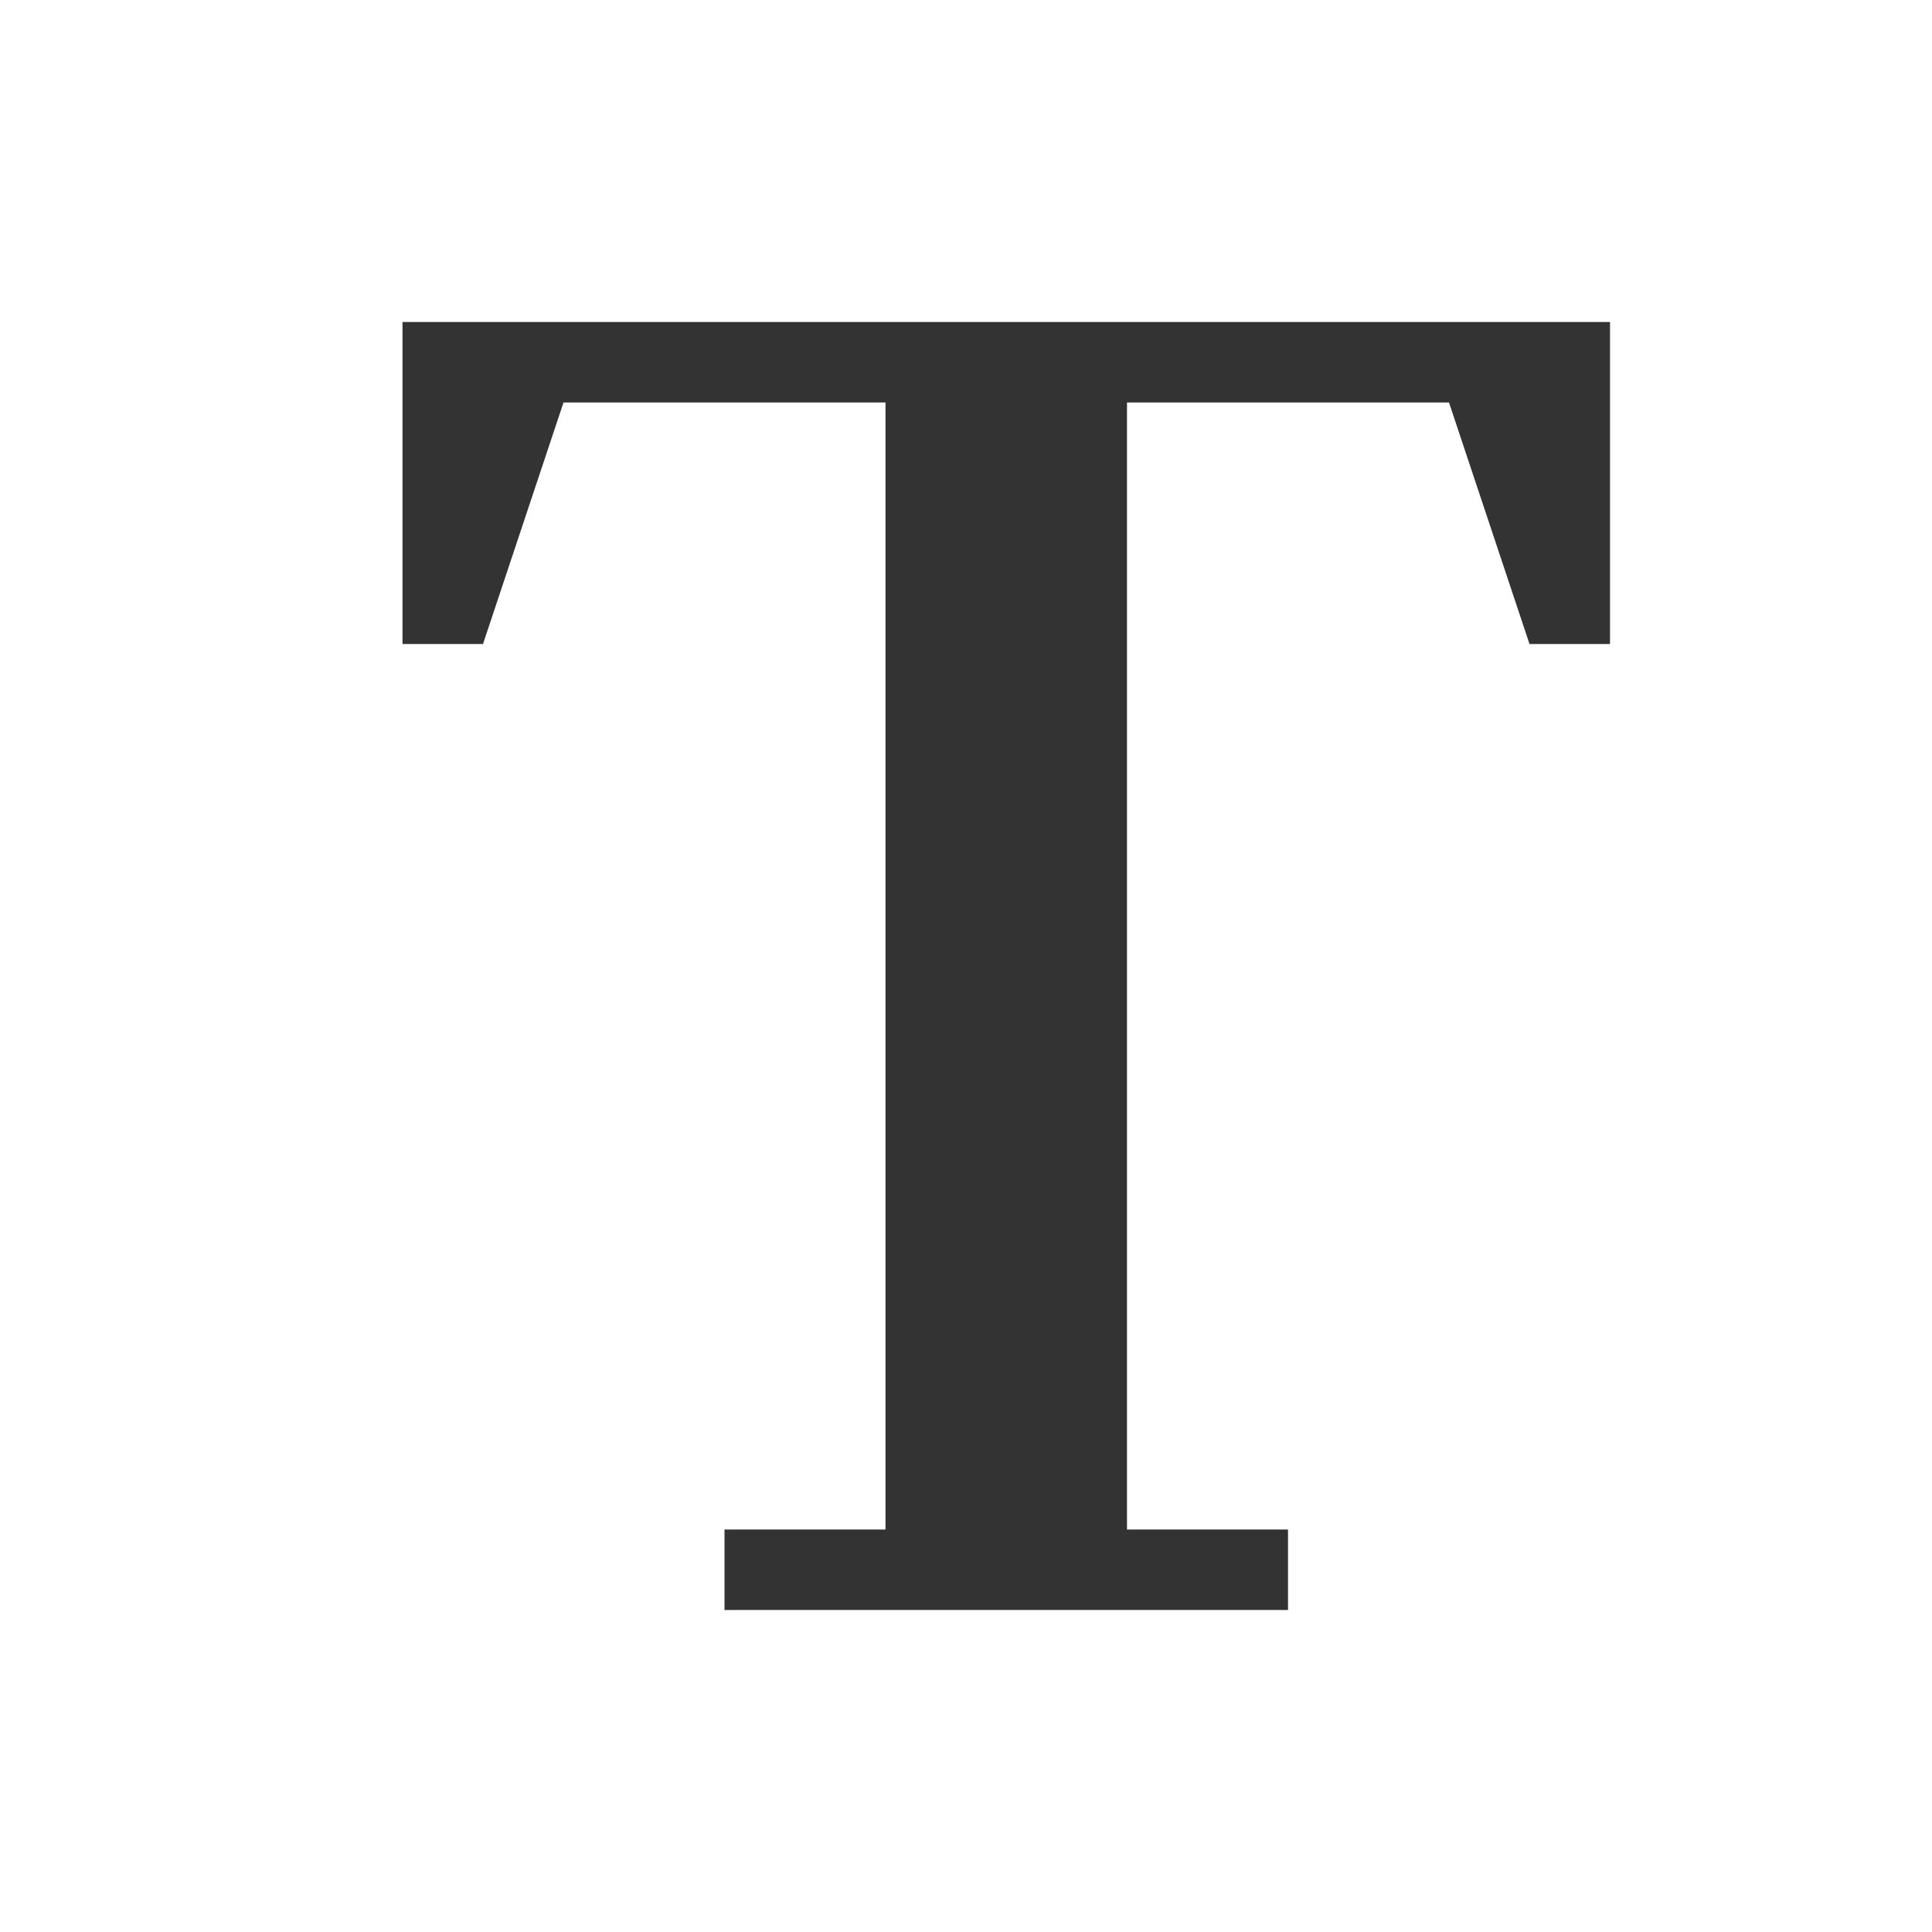
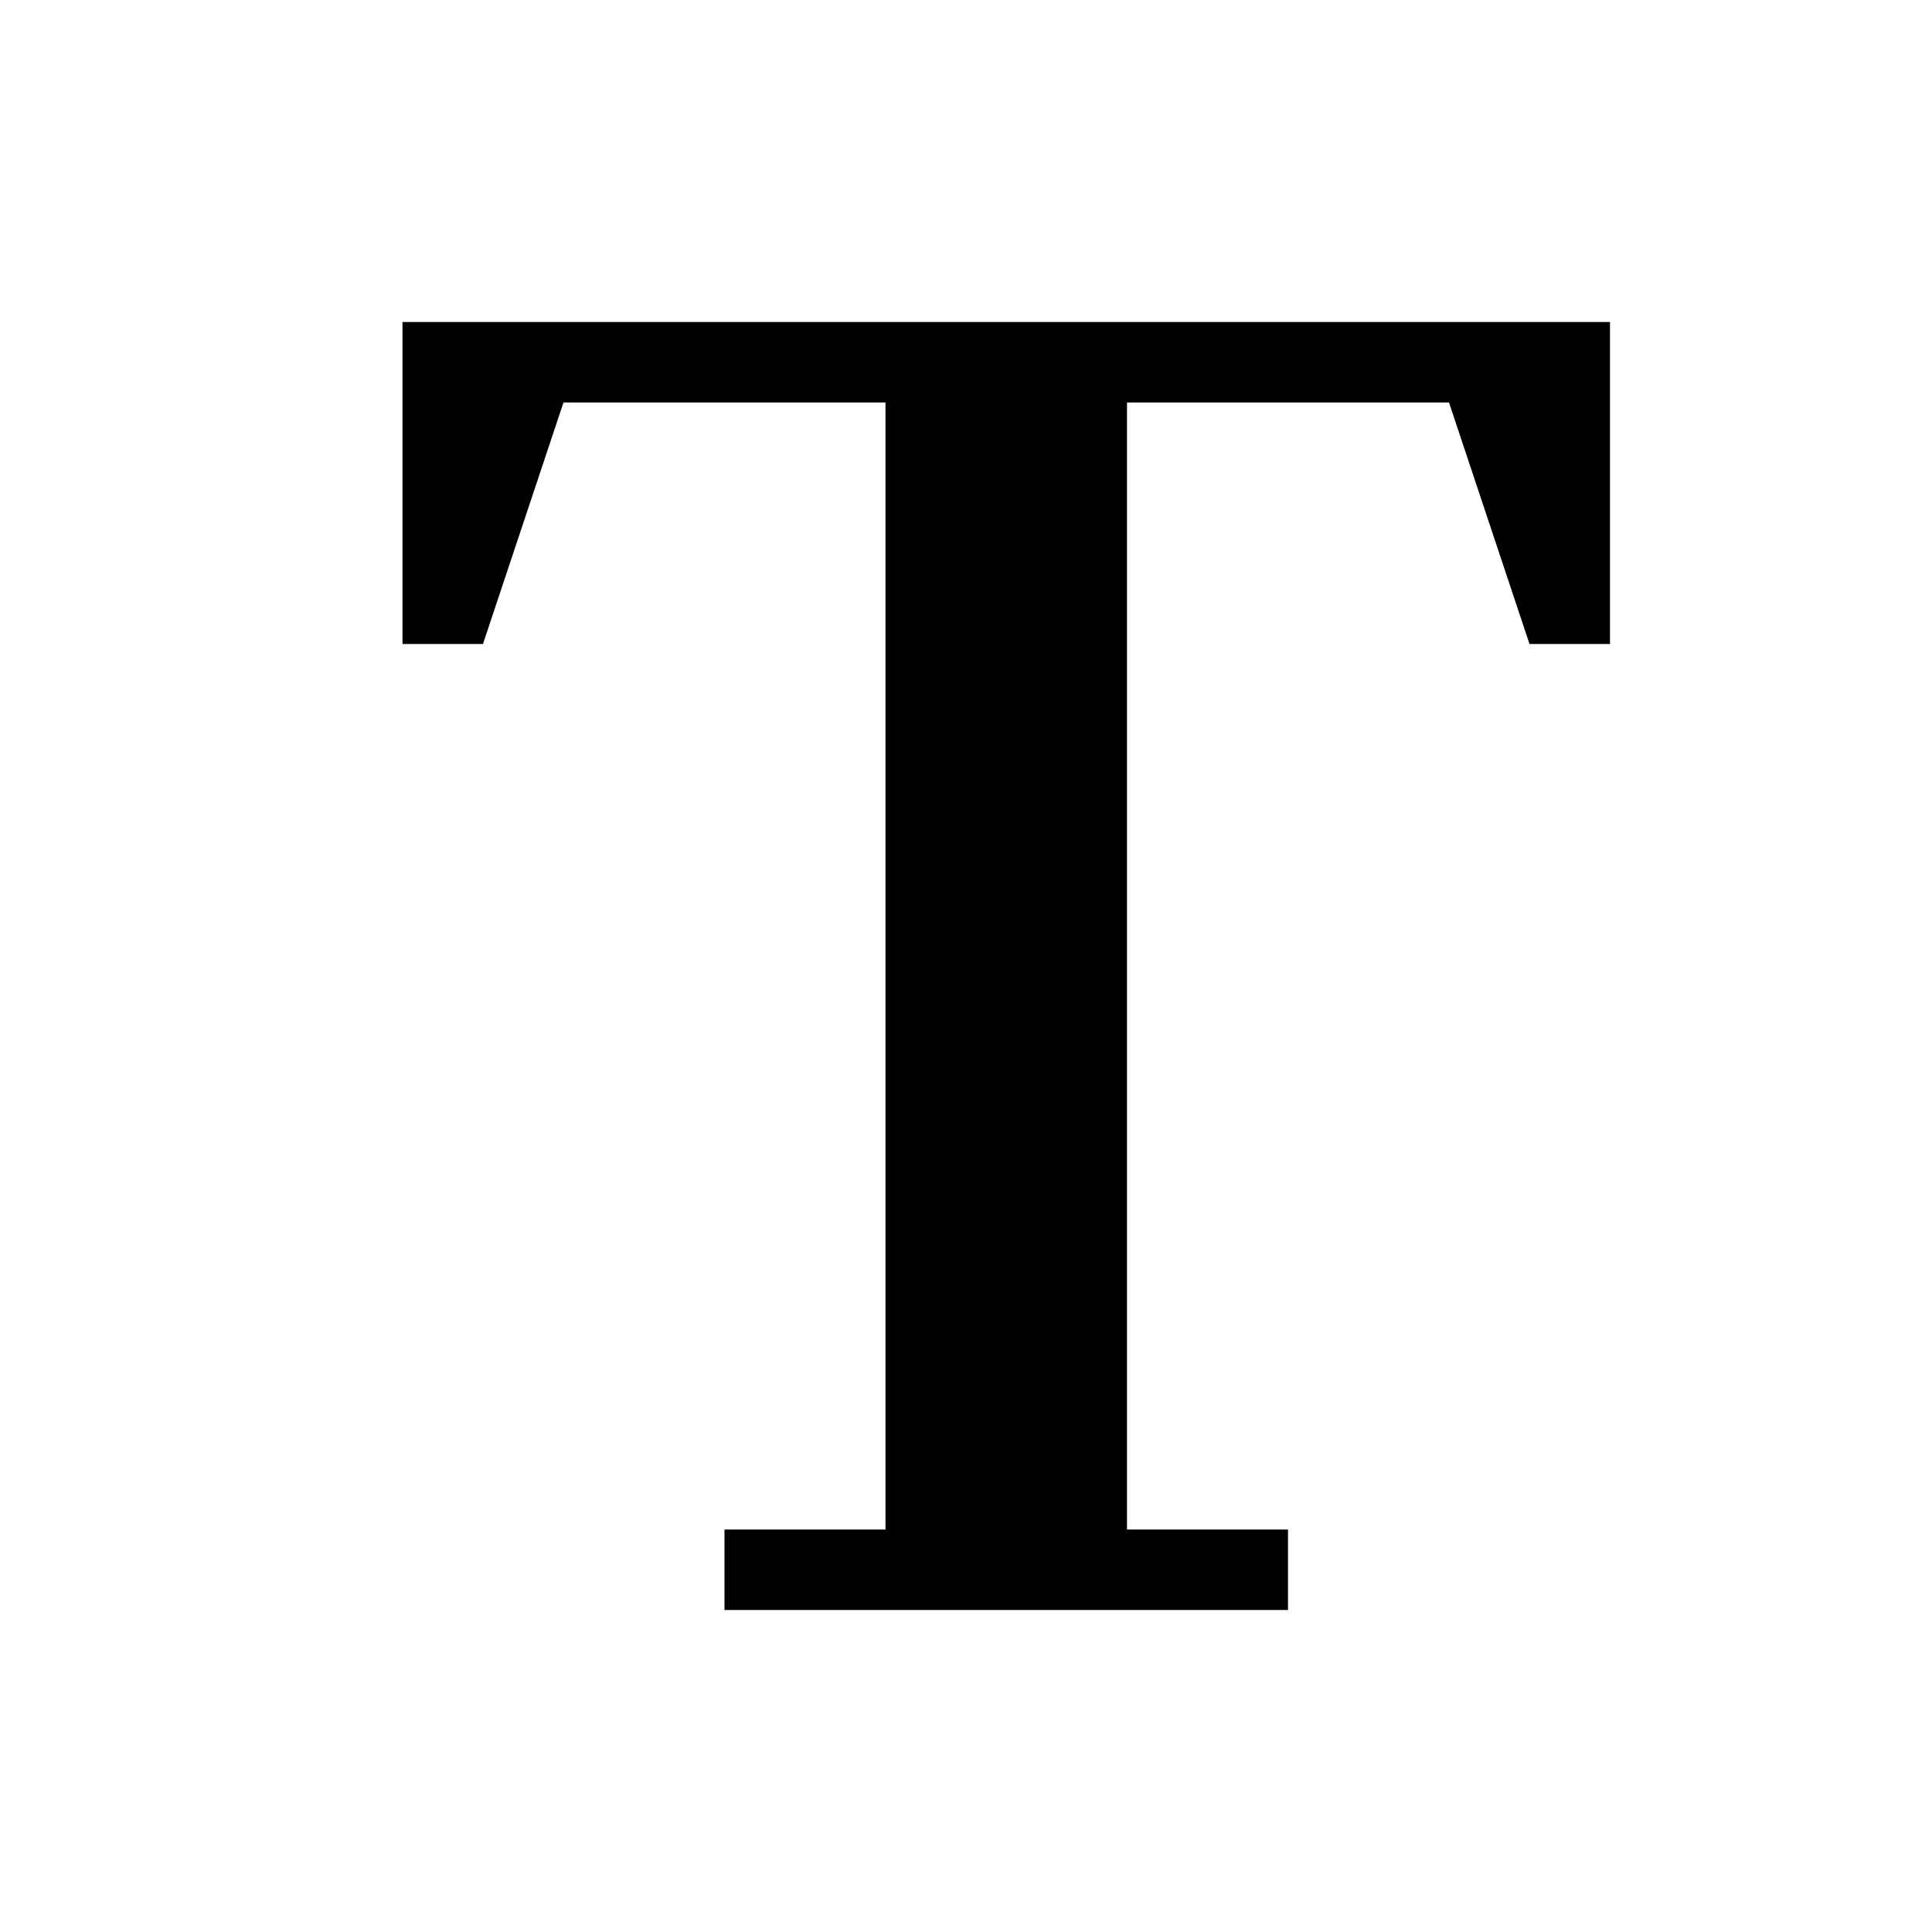
<svg xmlns="http://www.w3.org/2000/svg" version="1.1" height="24" width="24">
-   <path style="fill:#333333;fill-opacity:1" d="M 9,20 9,19 11,19 11,5 7,5 6,8 5,8 5,4 20,4 20,8 19,8 18,5 14,5 14,19 16,19 16,20 10,20 z" />
+   <path style="fill:#000000;fill-opacity:1" d="M 9,20 9,19 11,19 11,5 7,5 6,8 5,8 5,4 20,4 20,8 19,8 18,5 14,5 14,19 16,19 16,20 10,20 z" />
</svg>
